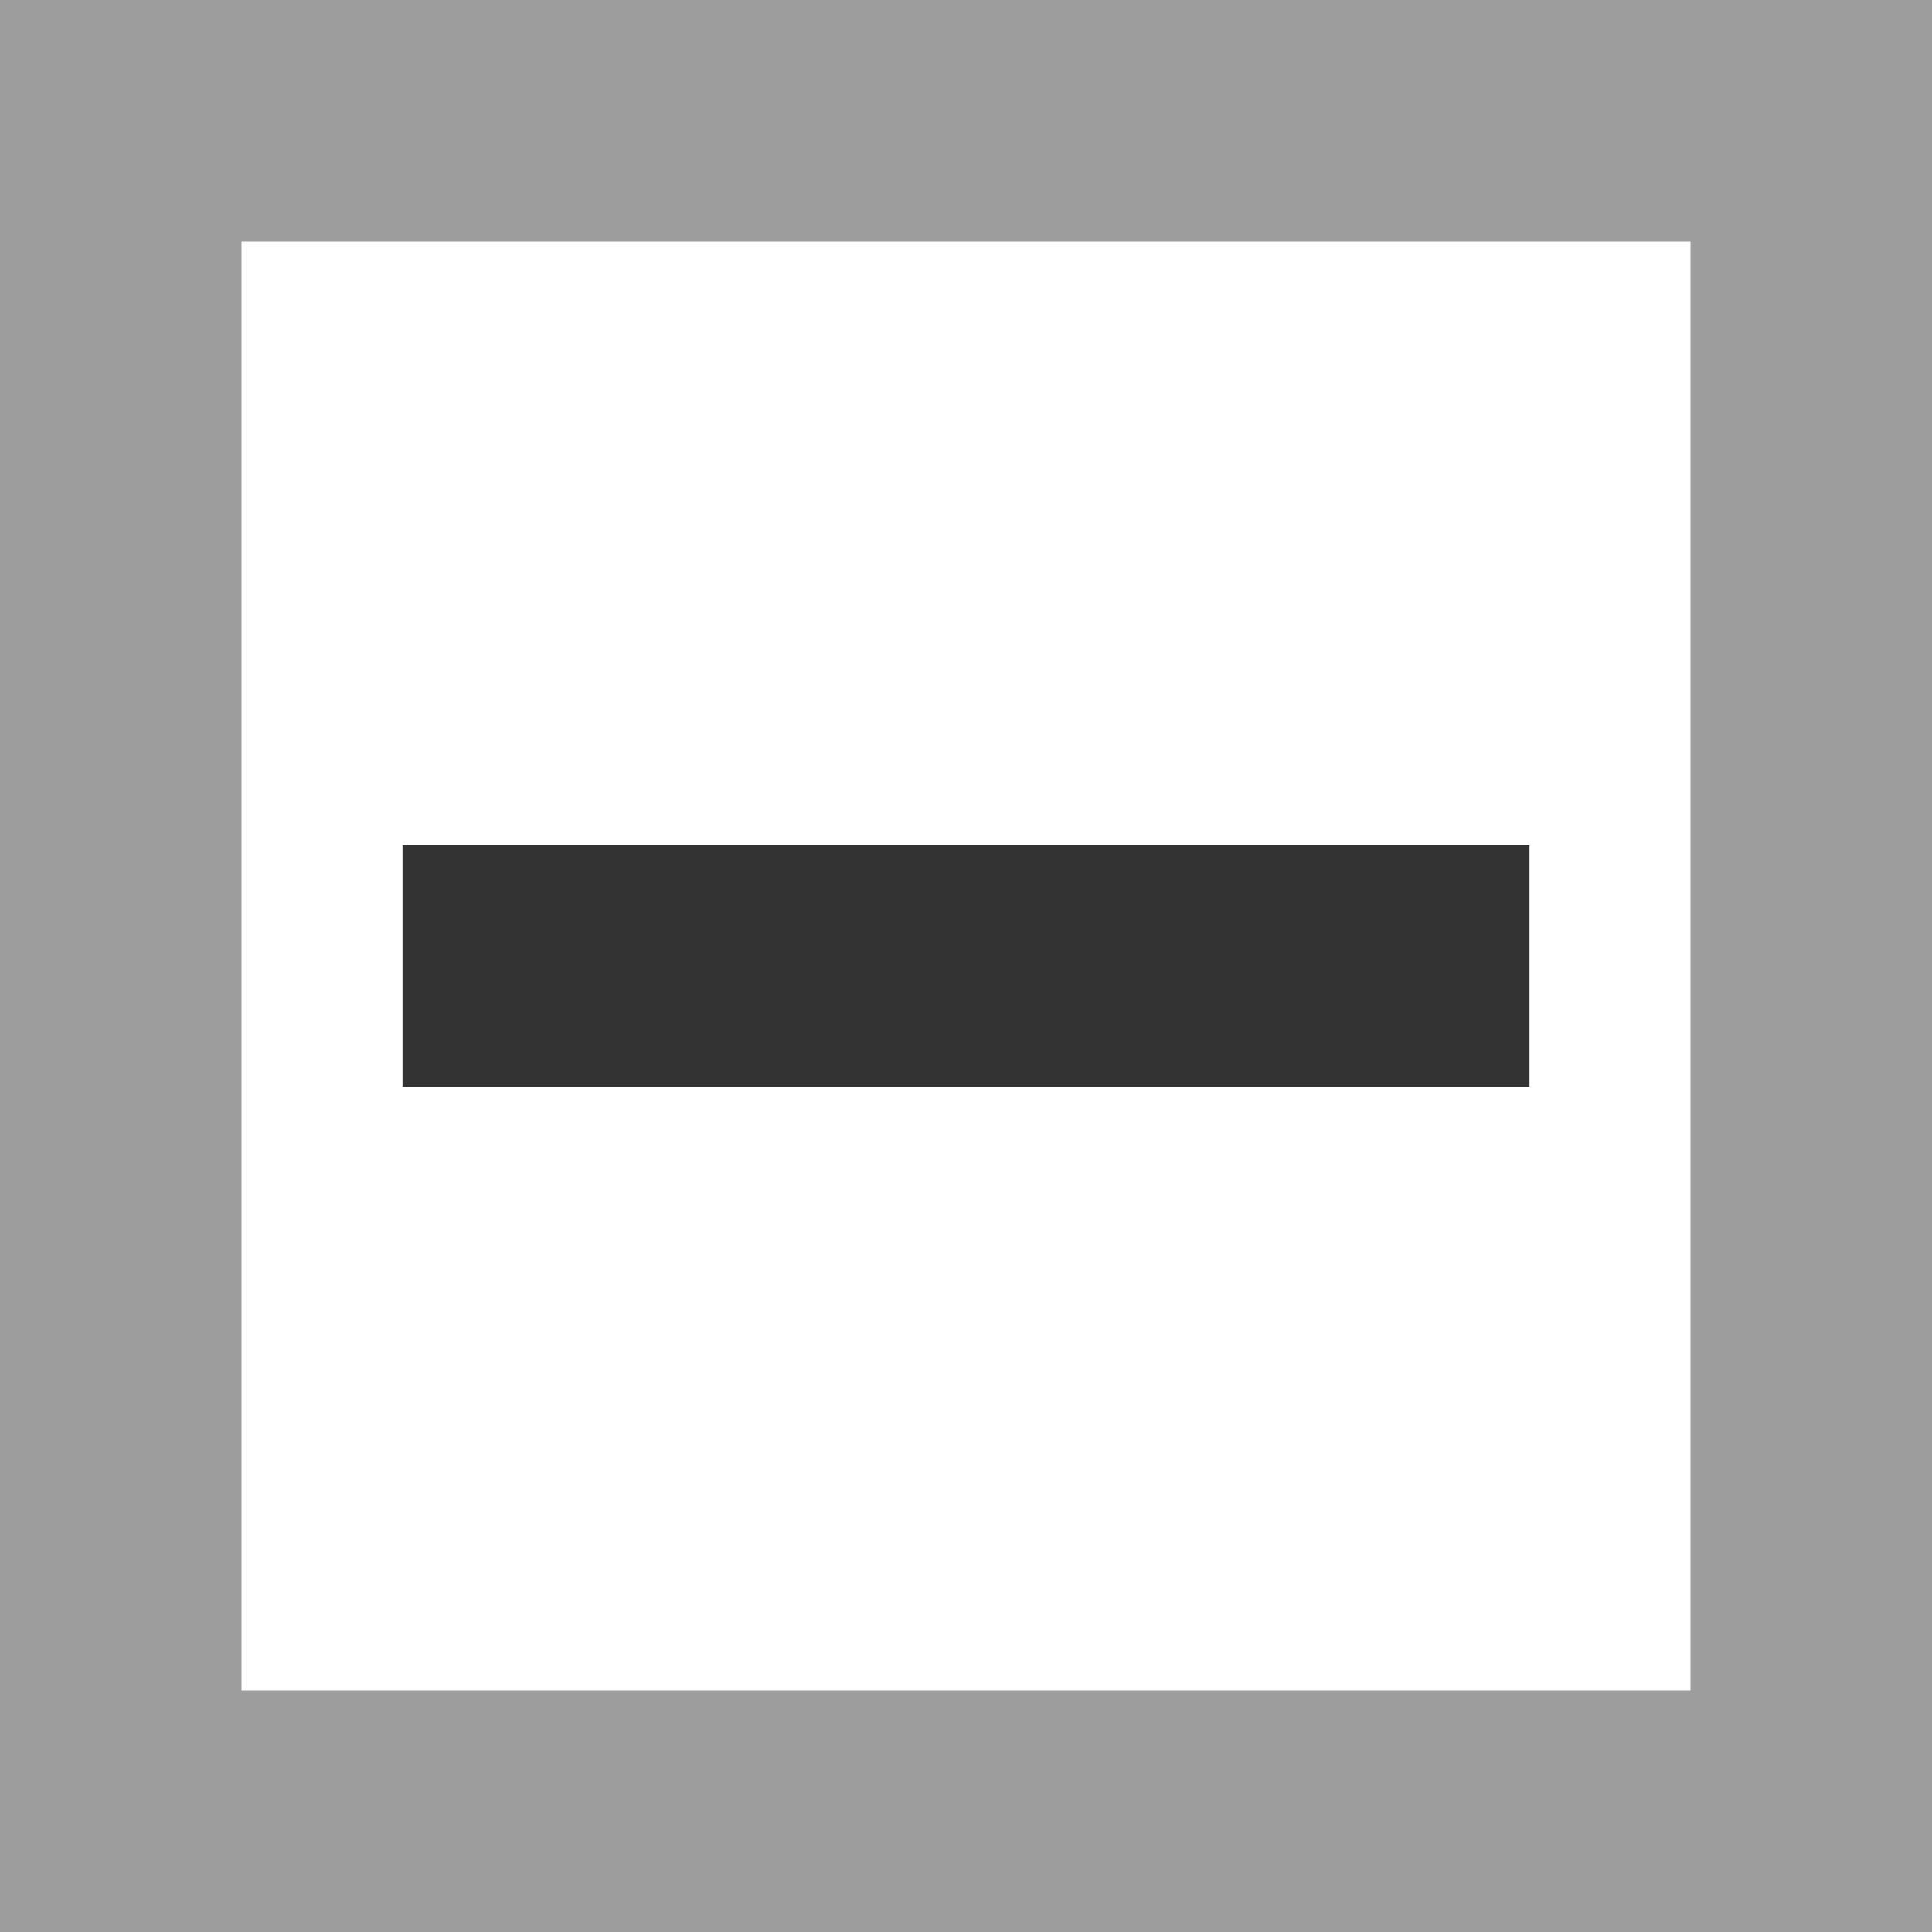
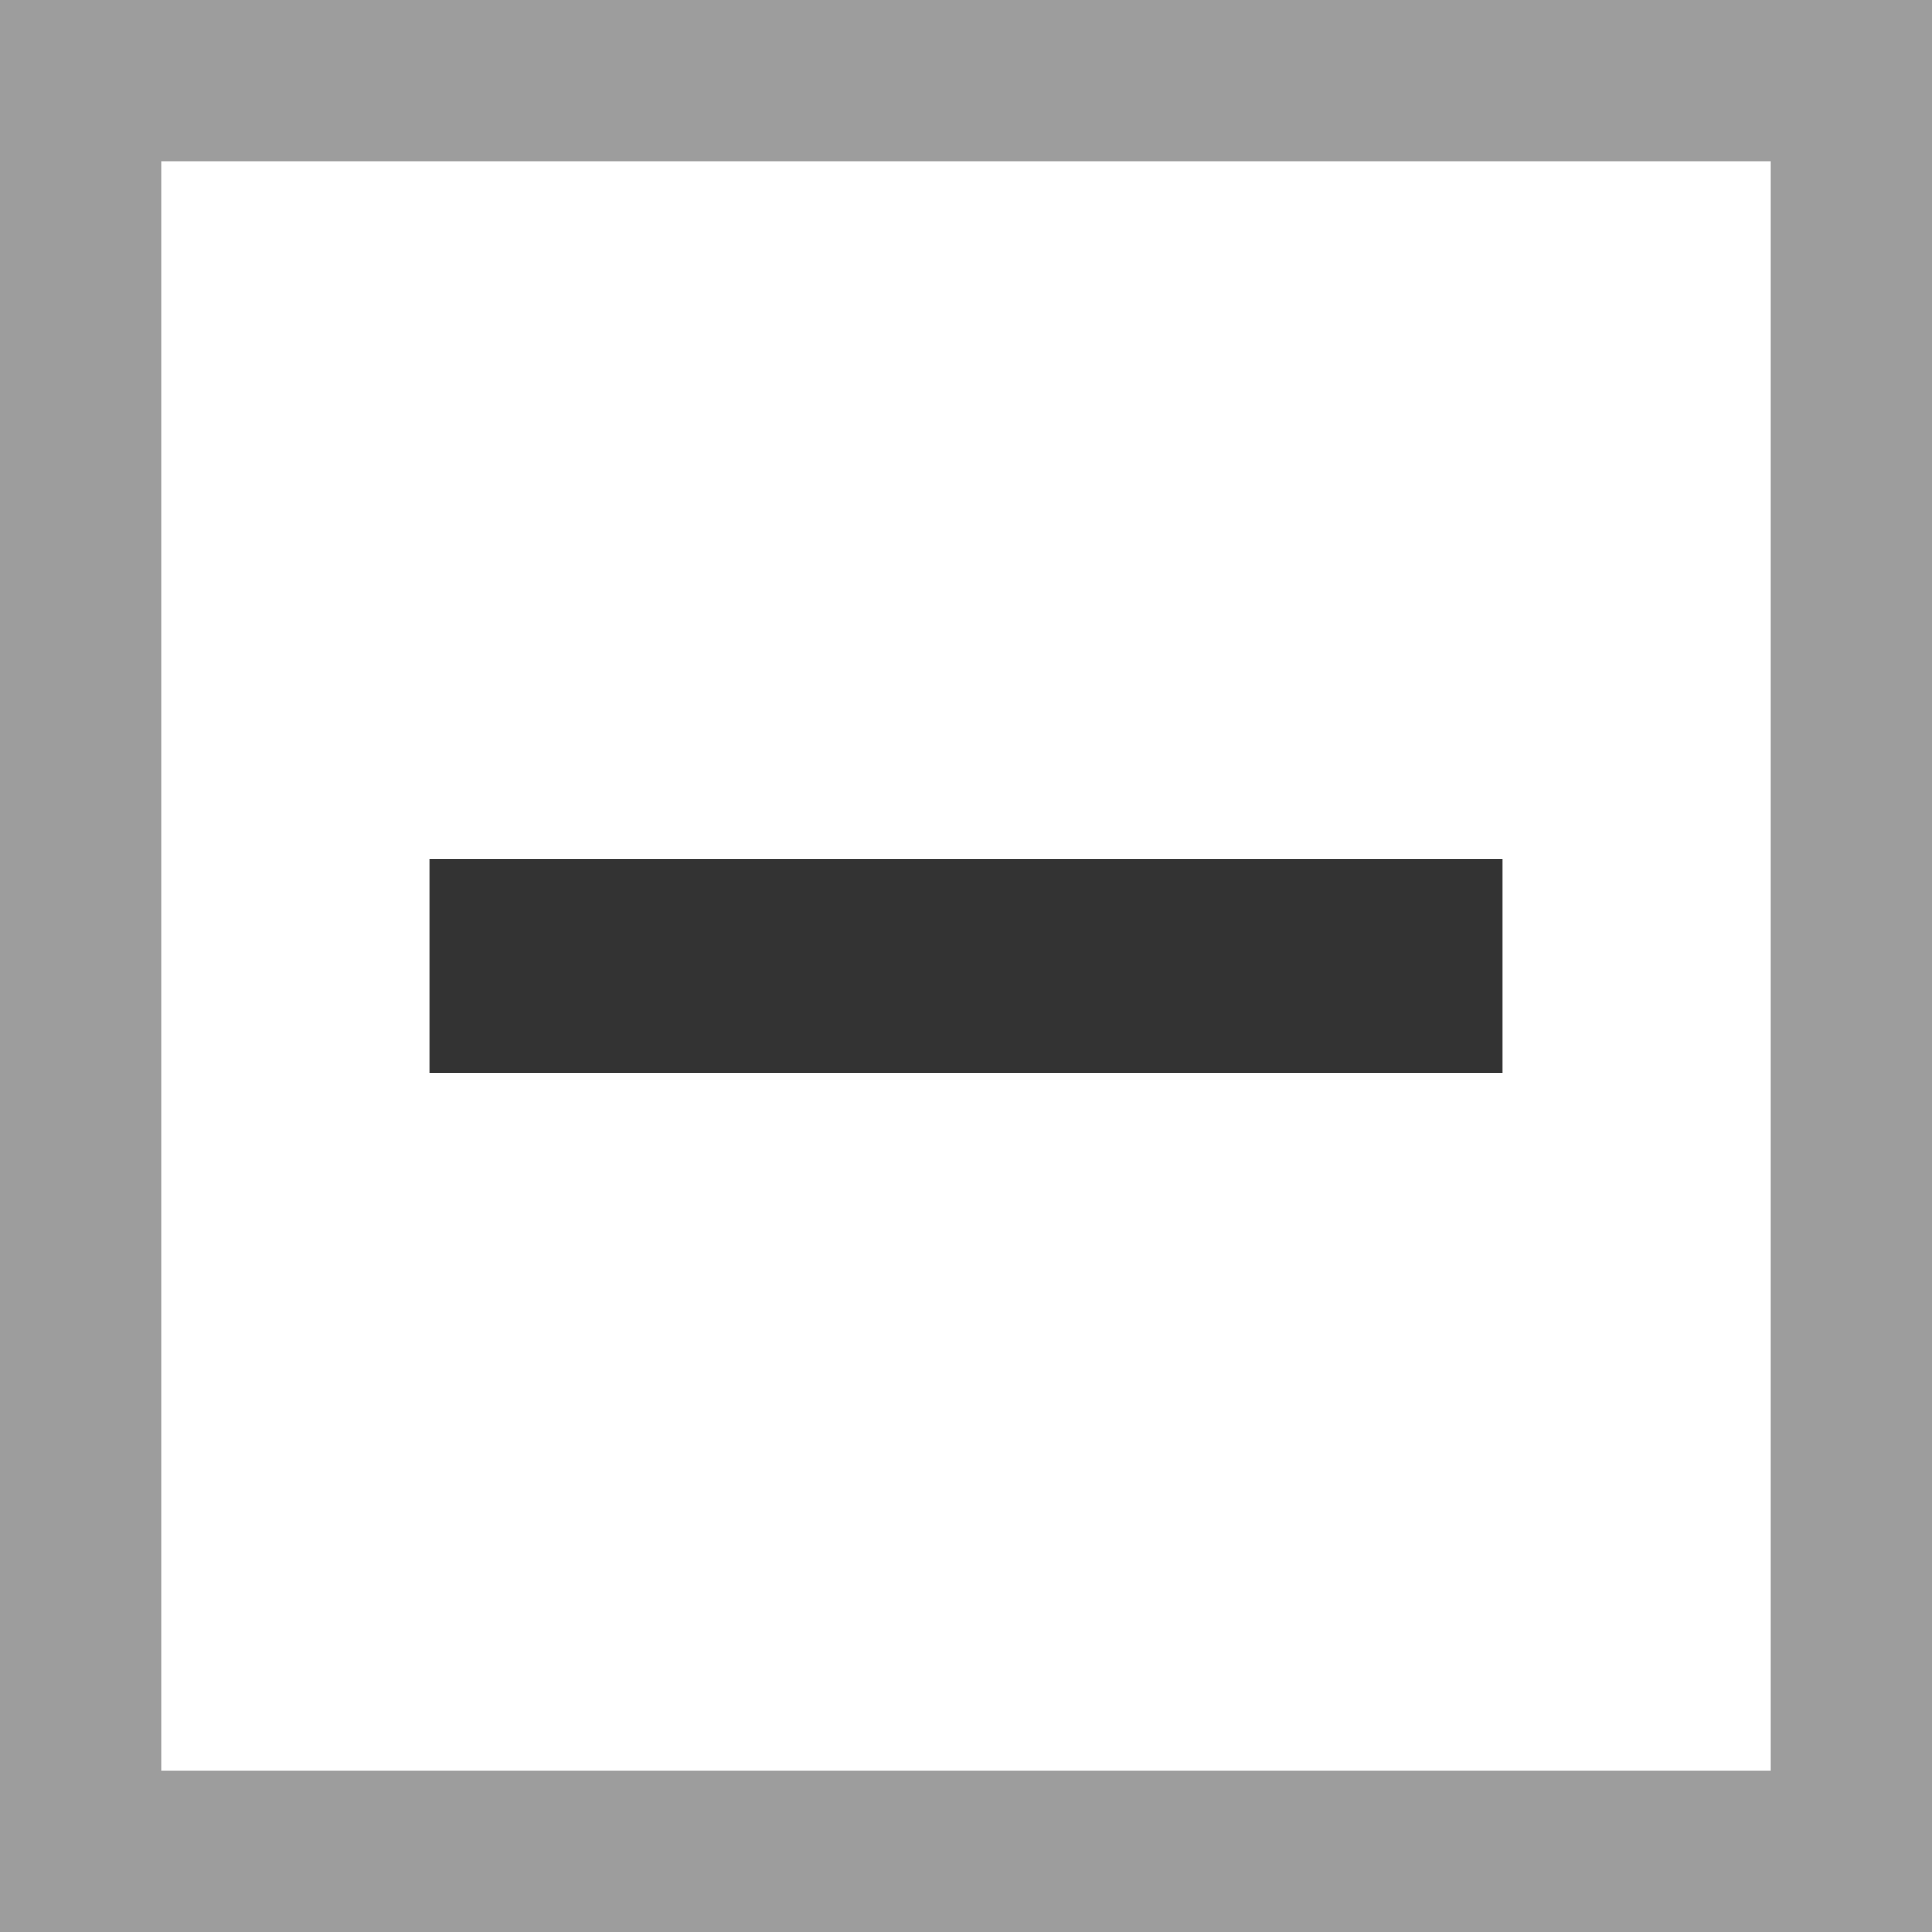
- <svg xmlns="http://www.w3.org/2000/svg" width="16" height="16" viewBox="0 0 24 24" fill="none">
-   <rect x="1.5" y="1.5" width="21" height="21" stroke="#9D9D9D" stroke-width="3" />
-   <path d="M5 10.5H19V13.5H5V10.5Z" fill="#333333" />
+ <svg xmlns="http://www.w3.org/2000/svg" width="9" height="9" fill="none">
+   <rect x="0" y="0" width="9" height="9" stroke="#9D9D9D" stroke-width="1.5" />
+   <path d="M2 4 H7 V5 H2 V4 Z" fill="#333333" />
</svg>
